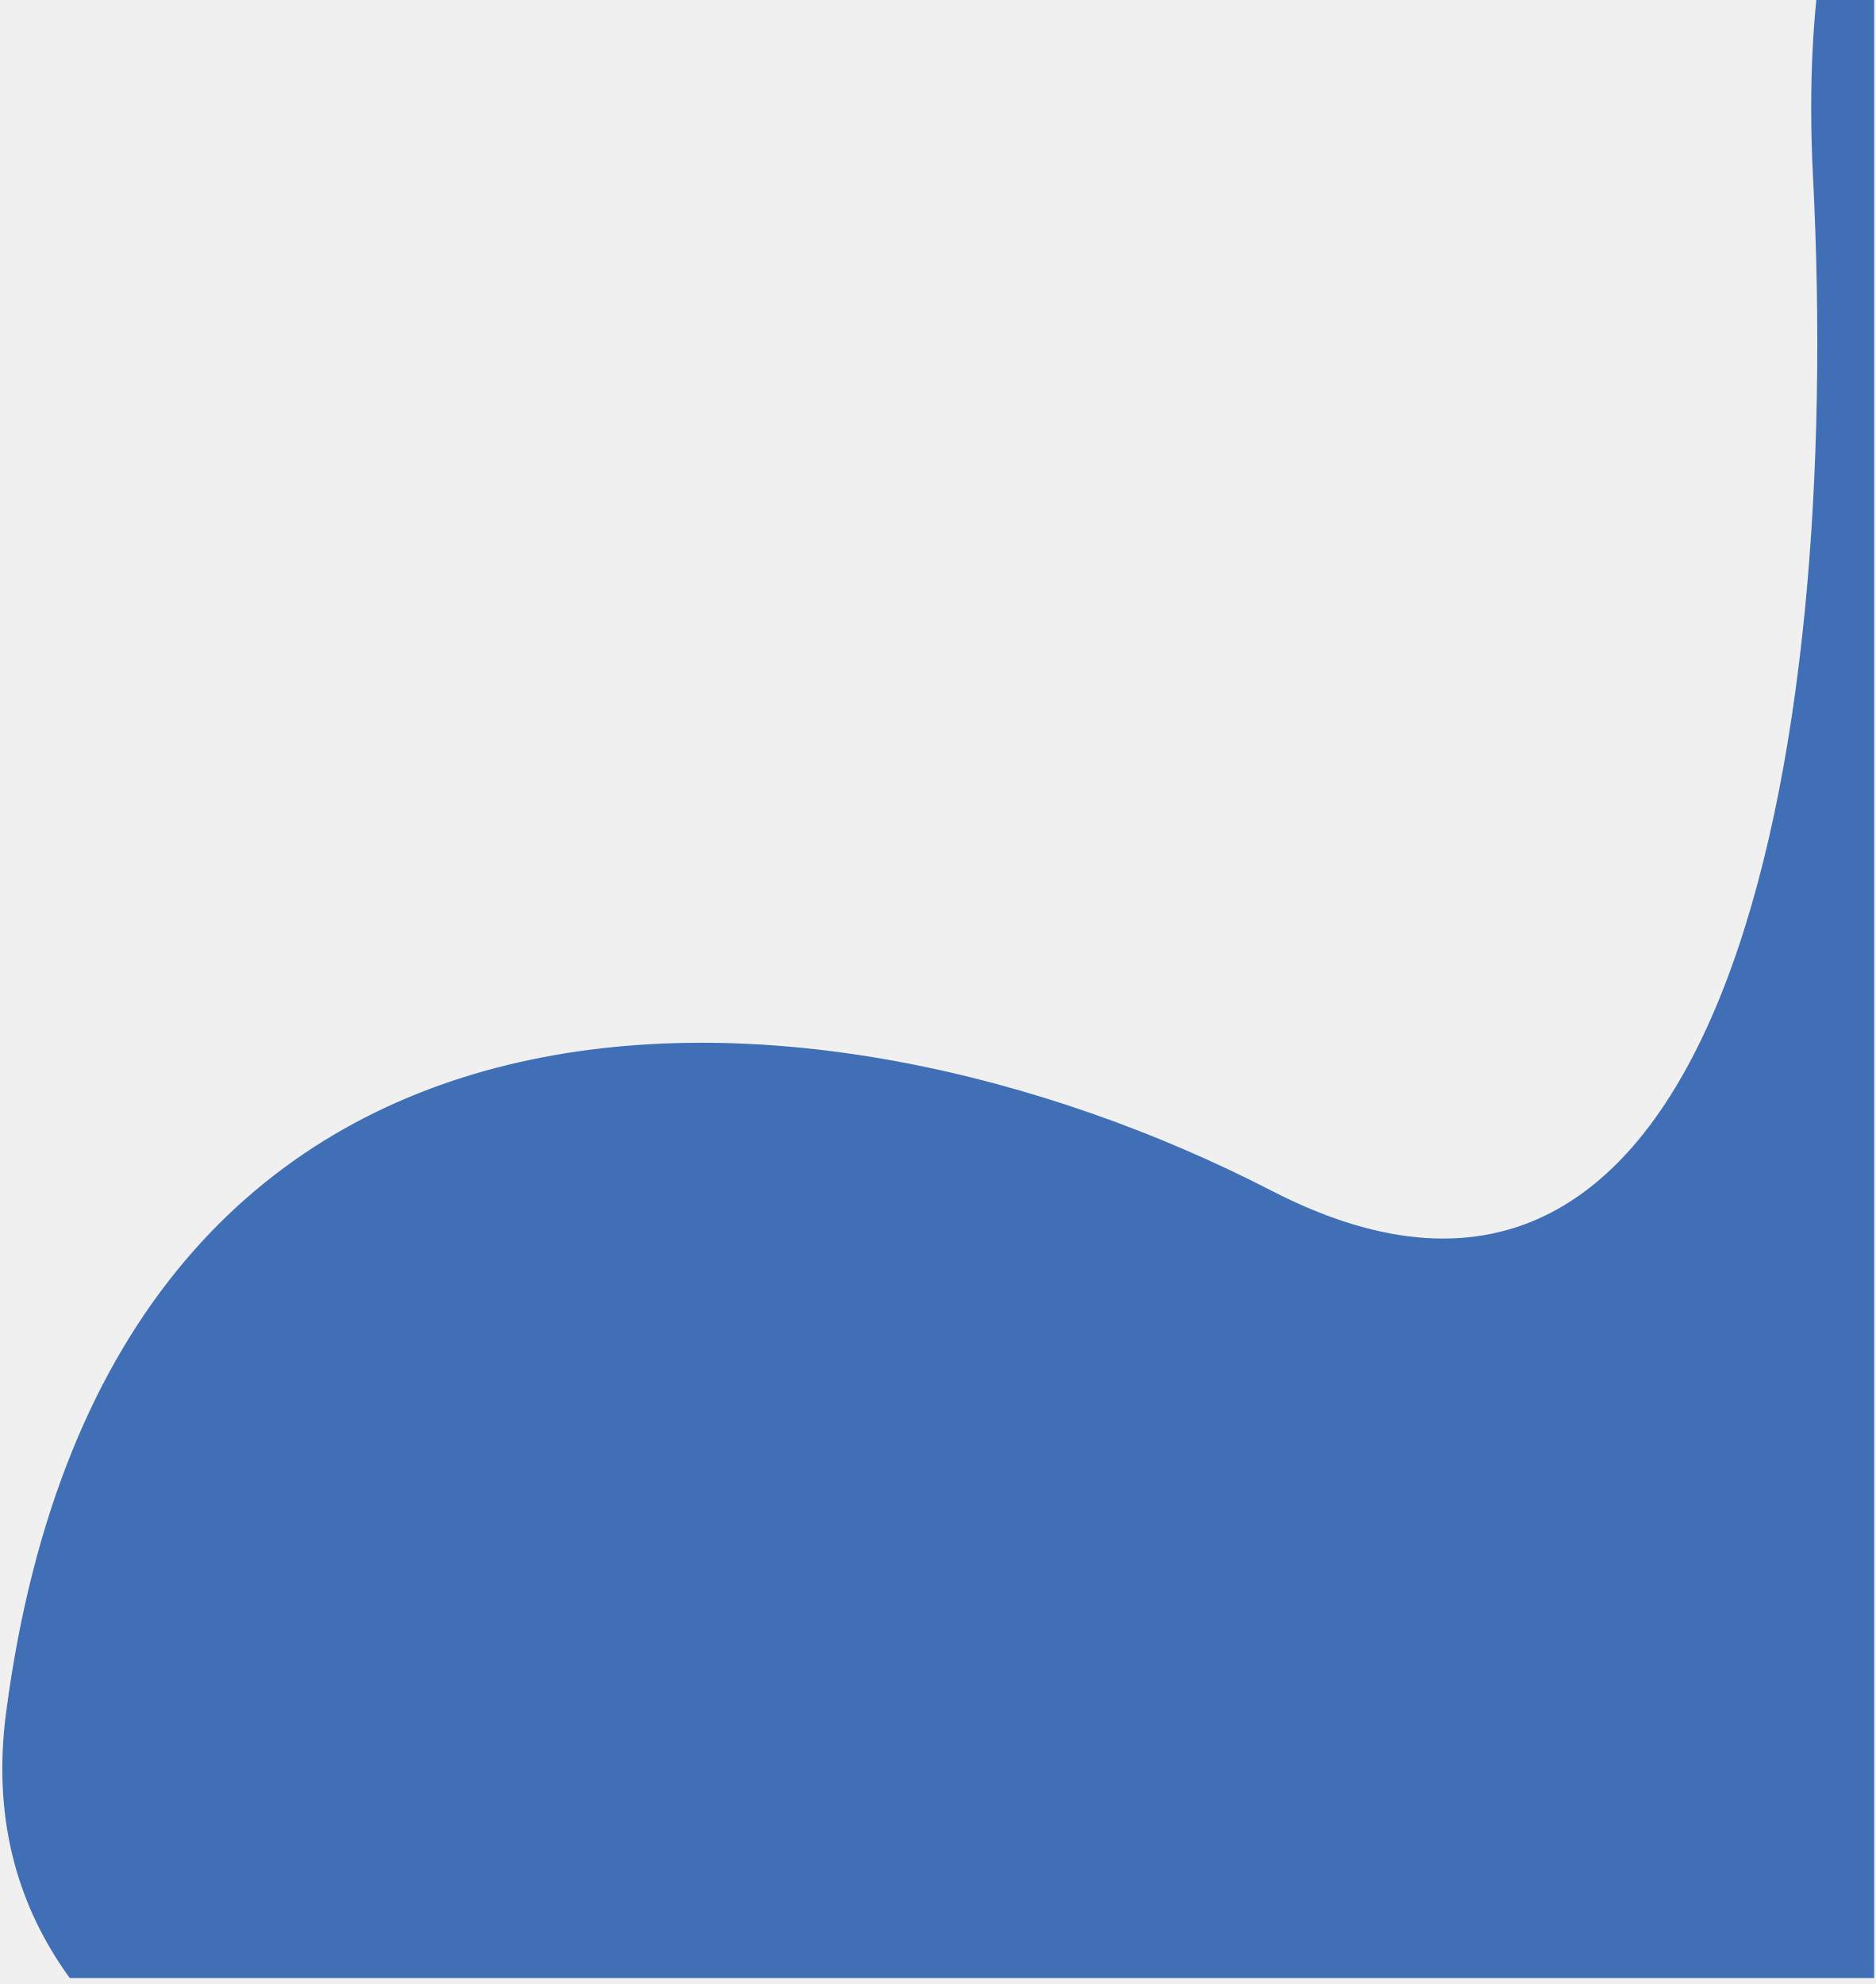
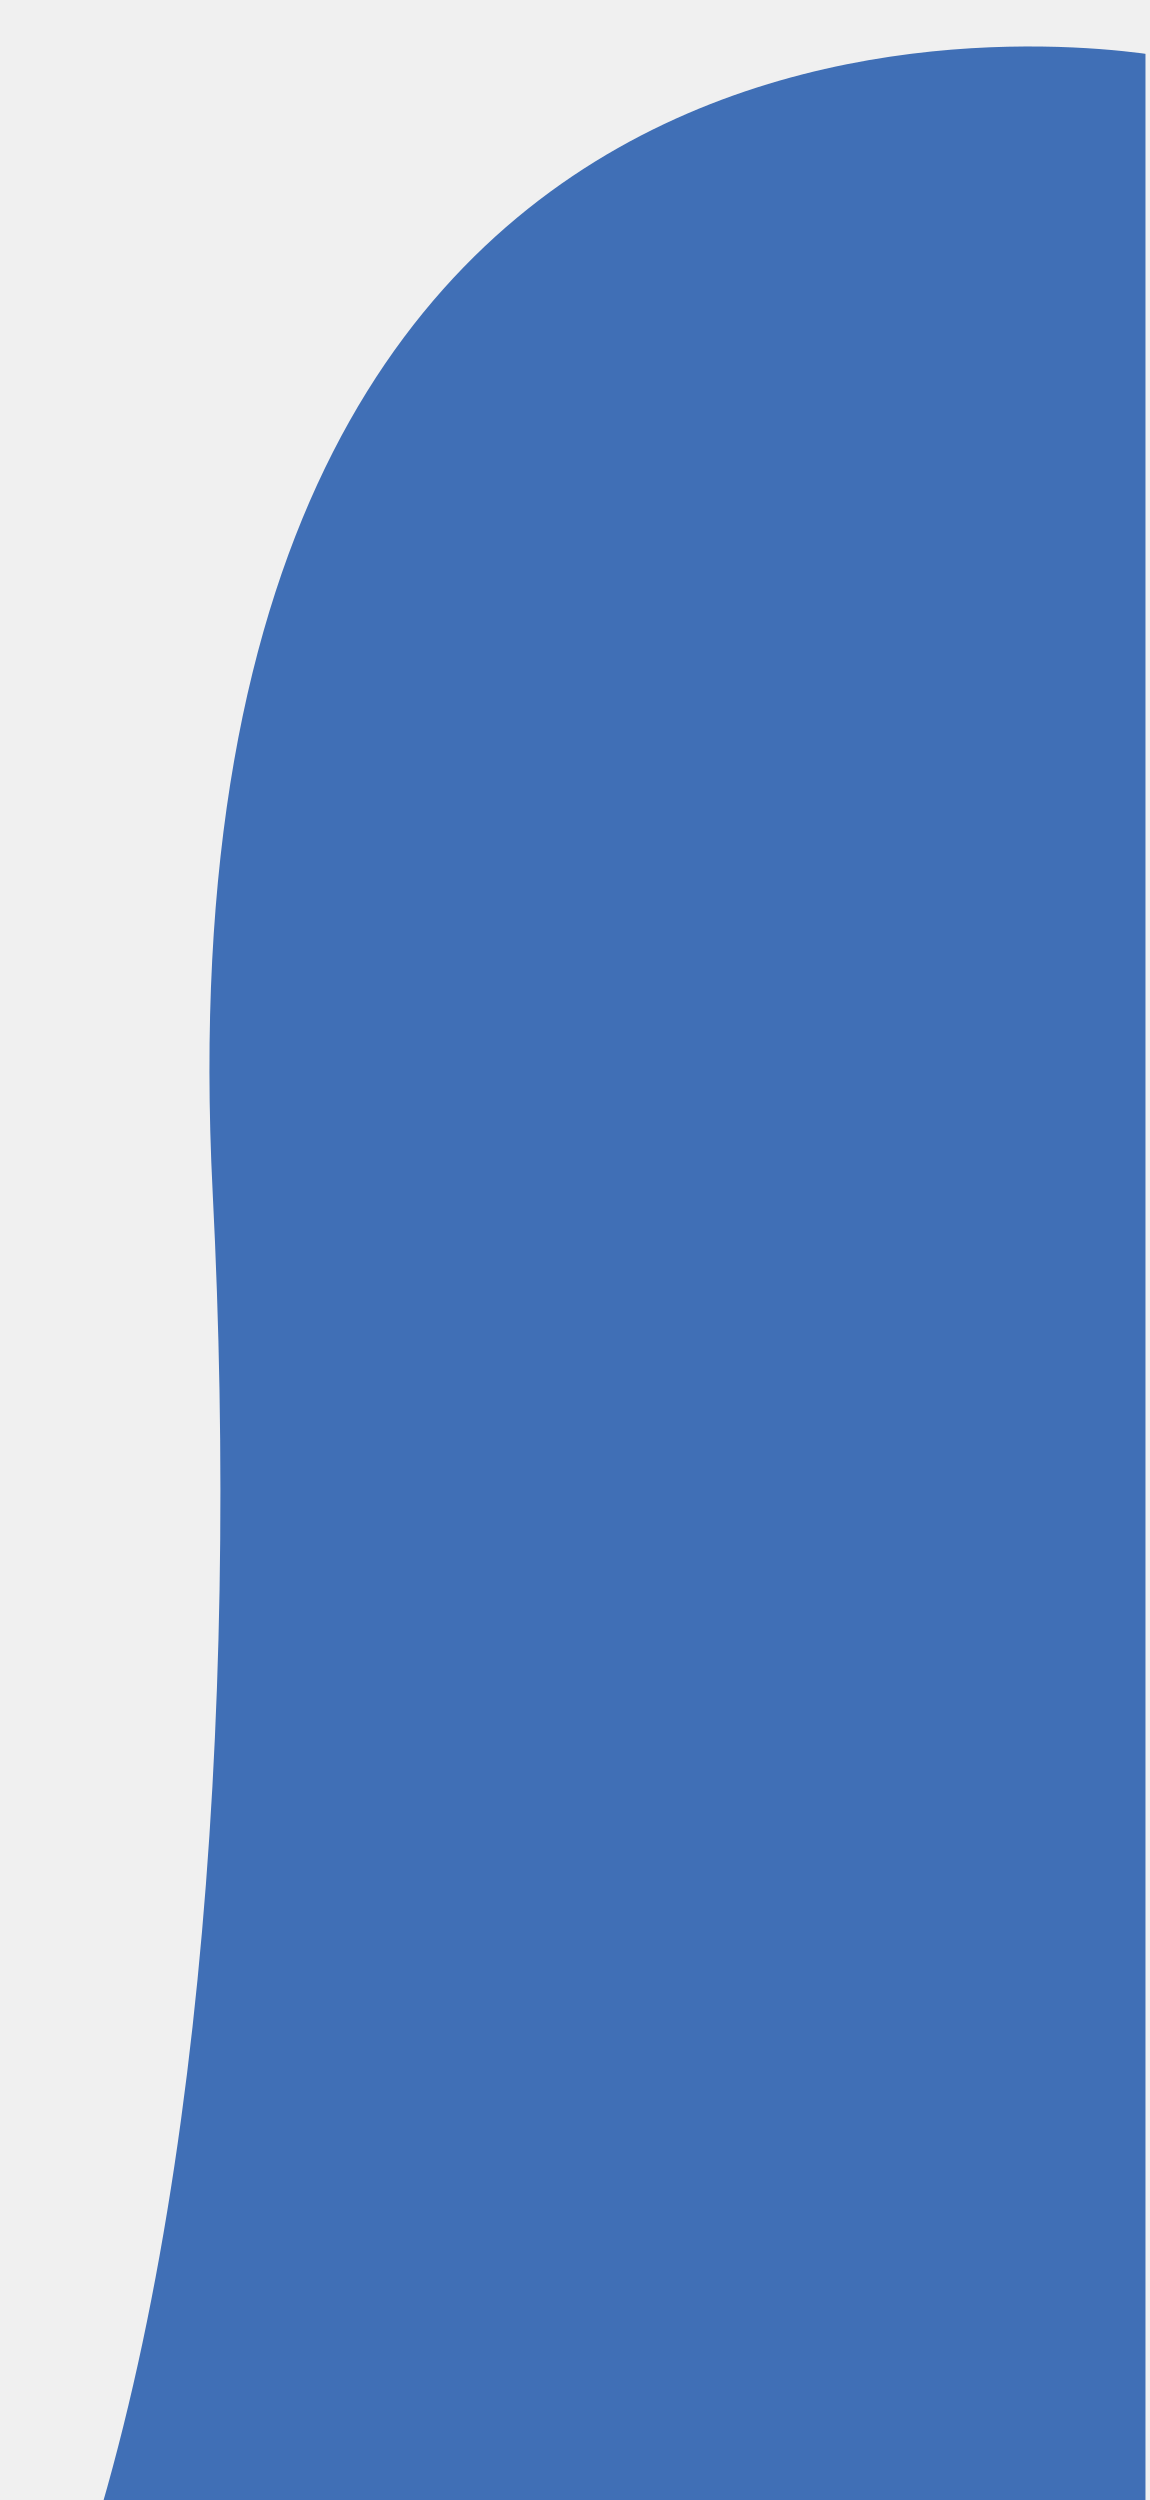
- <svg xmlns="http://www.w3.org/2000/svg" width="259" height="274" viewBox="0 0 259 274" fill="none">
-   <mask id="mask0_1150_8945" style="mask-type:luminance" maskUnits="userSpaceOnUse" x="-105" y="0" width="364" height="274">
-     <path d="M258.841 0H-105V273.181H258.841V0Z" fill="white" />
-   </mask>
-   <g mask="url(#mask0_1150_8945)">
-     <path d="M323.582 -62.608C323.582 -62.608 245.168 -77.939 250.395 24.439C254.494 104.738 238.111 196.681 175.602 164.439C113.093 132.196 15.336 126.287 0.845 236.484C-13.898 348.592 286.587 320.811 331.237 299.854C375.887 278.897 375.887 225.974 369.507 126.694C363.128 27.413 393.319 -42.443 323.582 -62.608Z" fill="#406FB6" />
+ <svg xmlns="http://www.w3.org/2000/svg" width="46" height="100" viewBox="0 0 46 100" fill="none">
+   <g clip-path="url(#clip0_3681_1424)">
+     <mask id="mask0_3681_1424" style="mask-type:luminance" maskUnits="userSpaceOnUse" x="-310" y="-111" width="356" height="268">
+       <path d="M45.819 -110.977H-310V156.181H45.819V-110.977Z" fill="white" />
+     </mask>
+     <g mask="url(#mask0_3681_1424)">
+       <path d="M46.664 2.284C46.664 2.284 5.783 -5.719 8.508 47.724C10.645 89.641 2.104 137.637 -30.485 120.806C-63.074 103.975 -114.039 100.89 -121.594 158.414C-129.28 216.936 27.377 202.434 50.655 191.495C73.933 180.555 73.933 152.928 70.607 101.102C67.281 49.277 83.021 12.811 46.664 2.284Z" fill="#406FB6" />
+     </g>
  </g>
+   <defs>
+     <clipPath id="clip0_3681_1424">
+       <rect width="46" height="100" fill="white" />
+     </clipPath>
+   </defs>
</svg>
